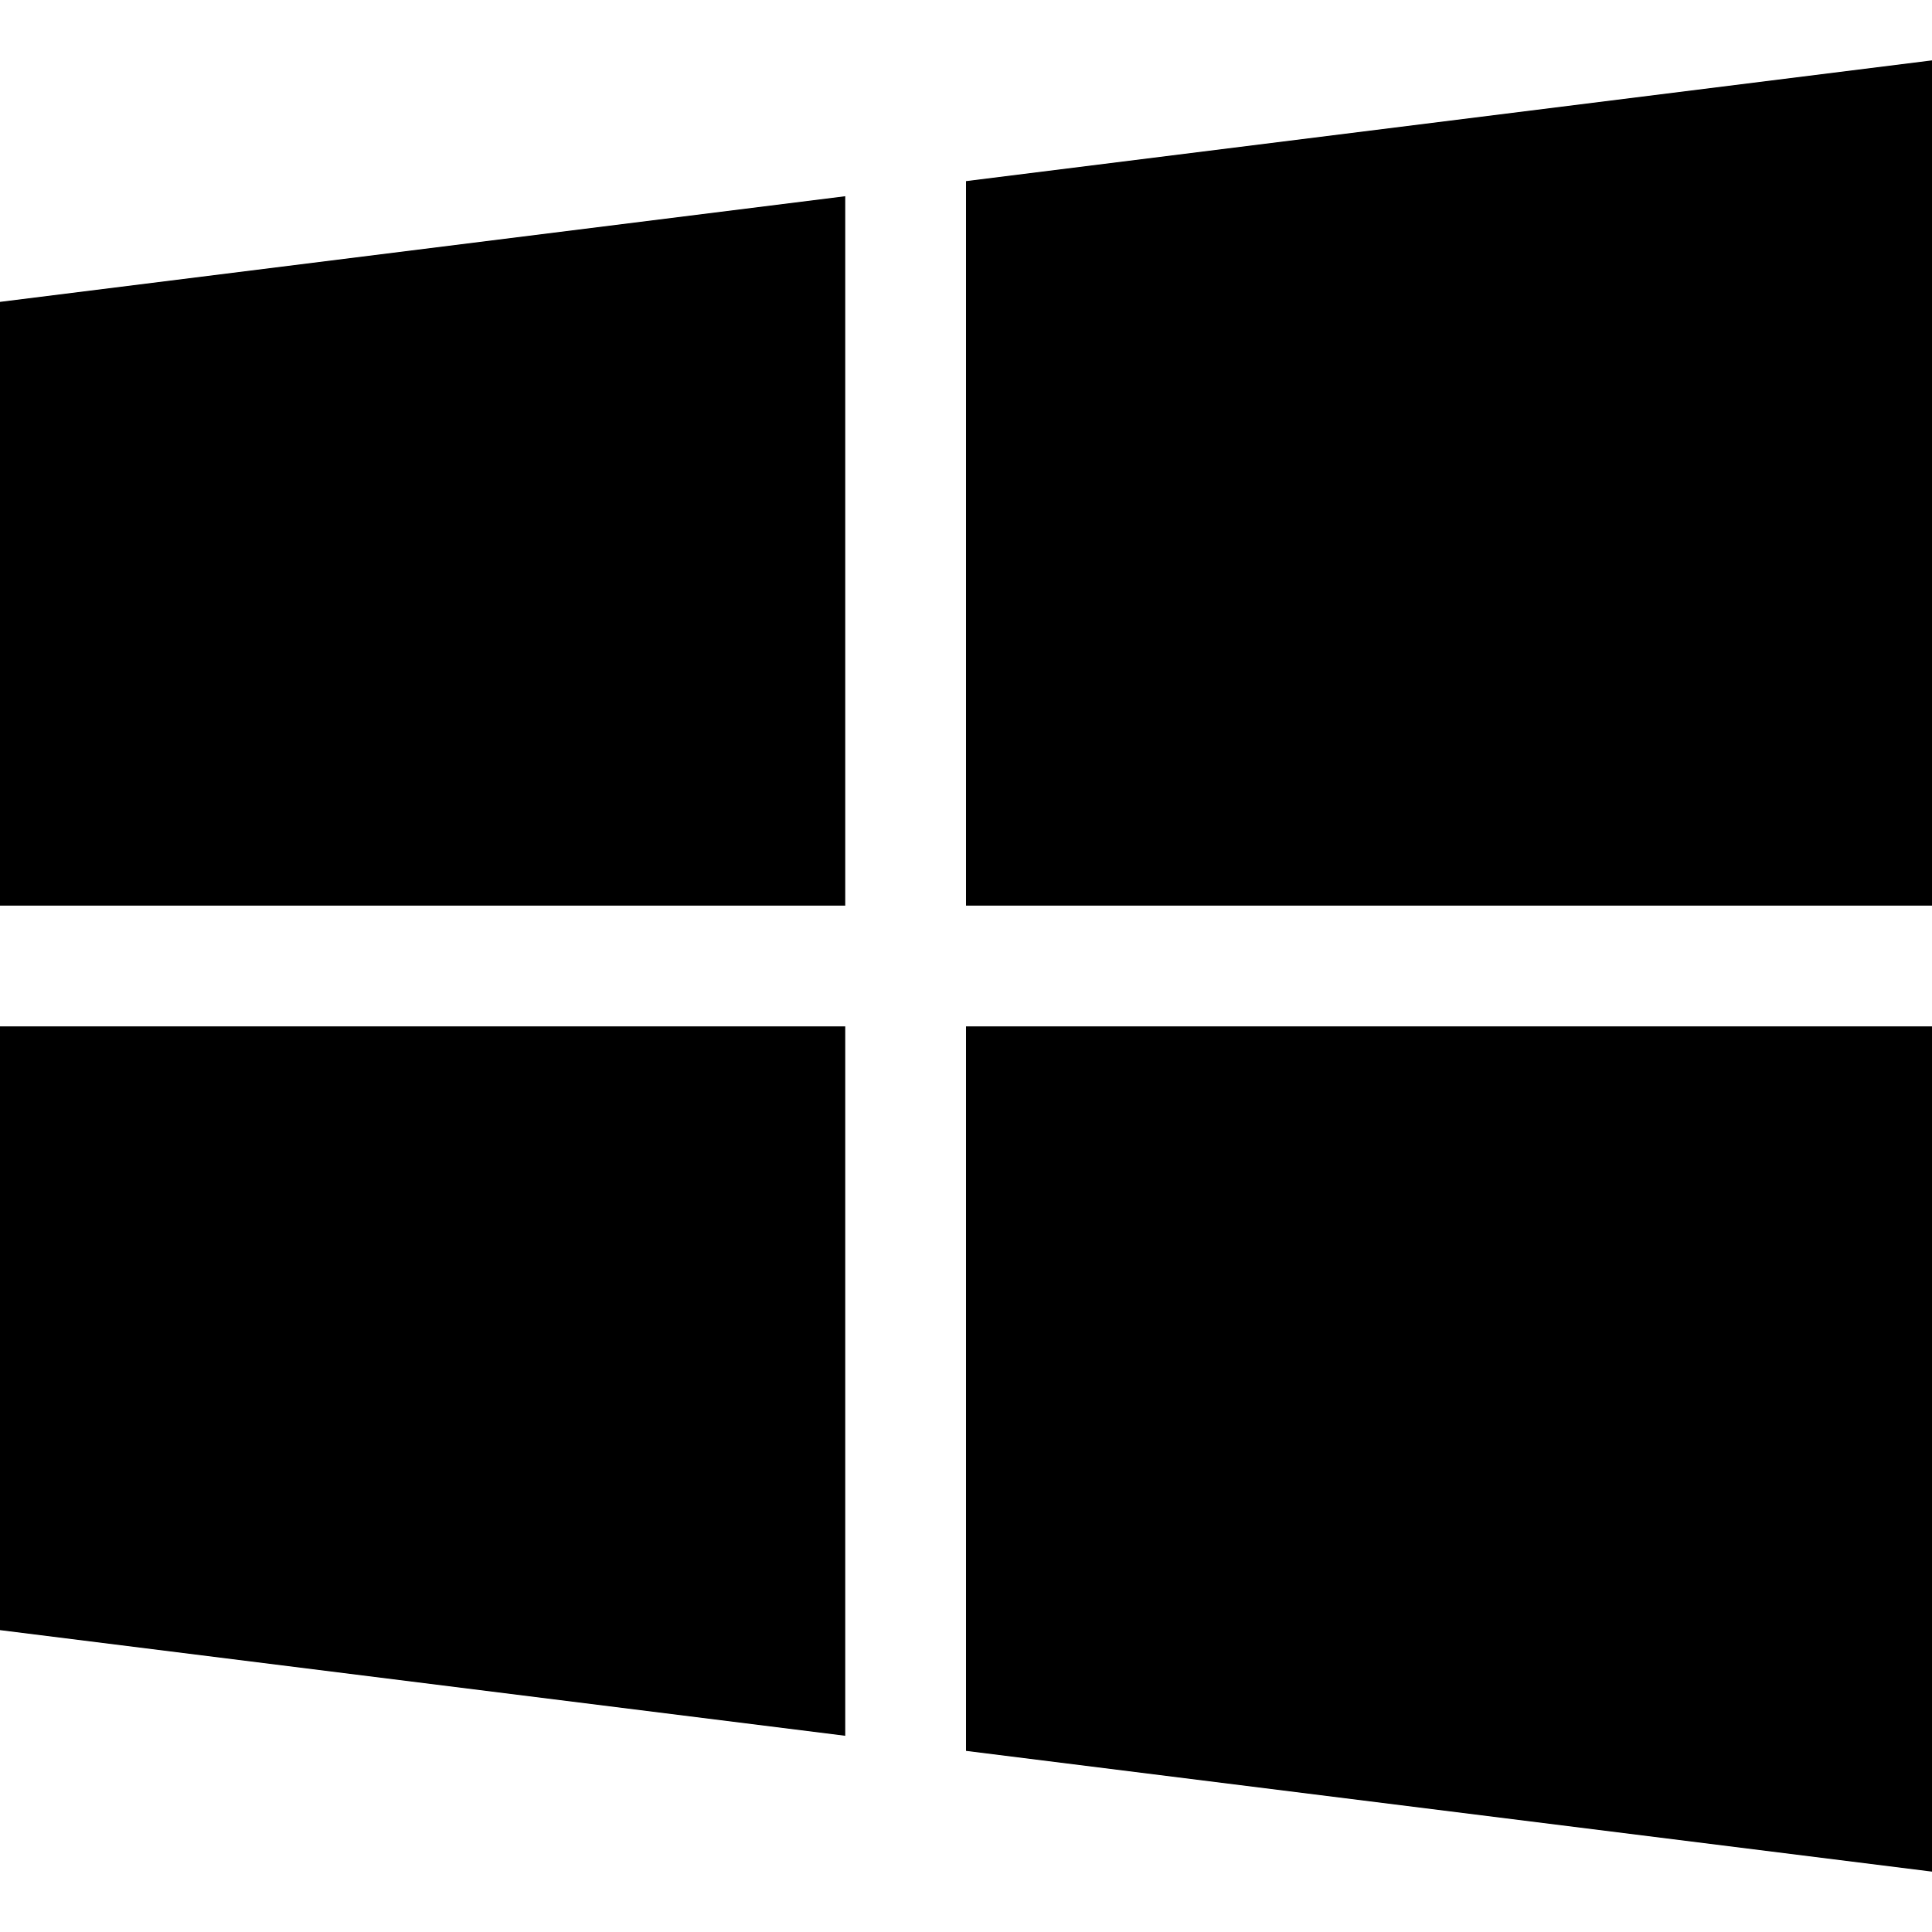
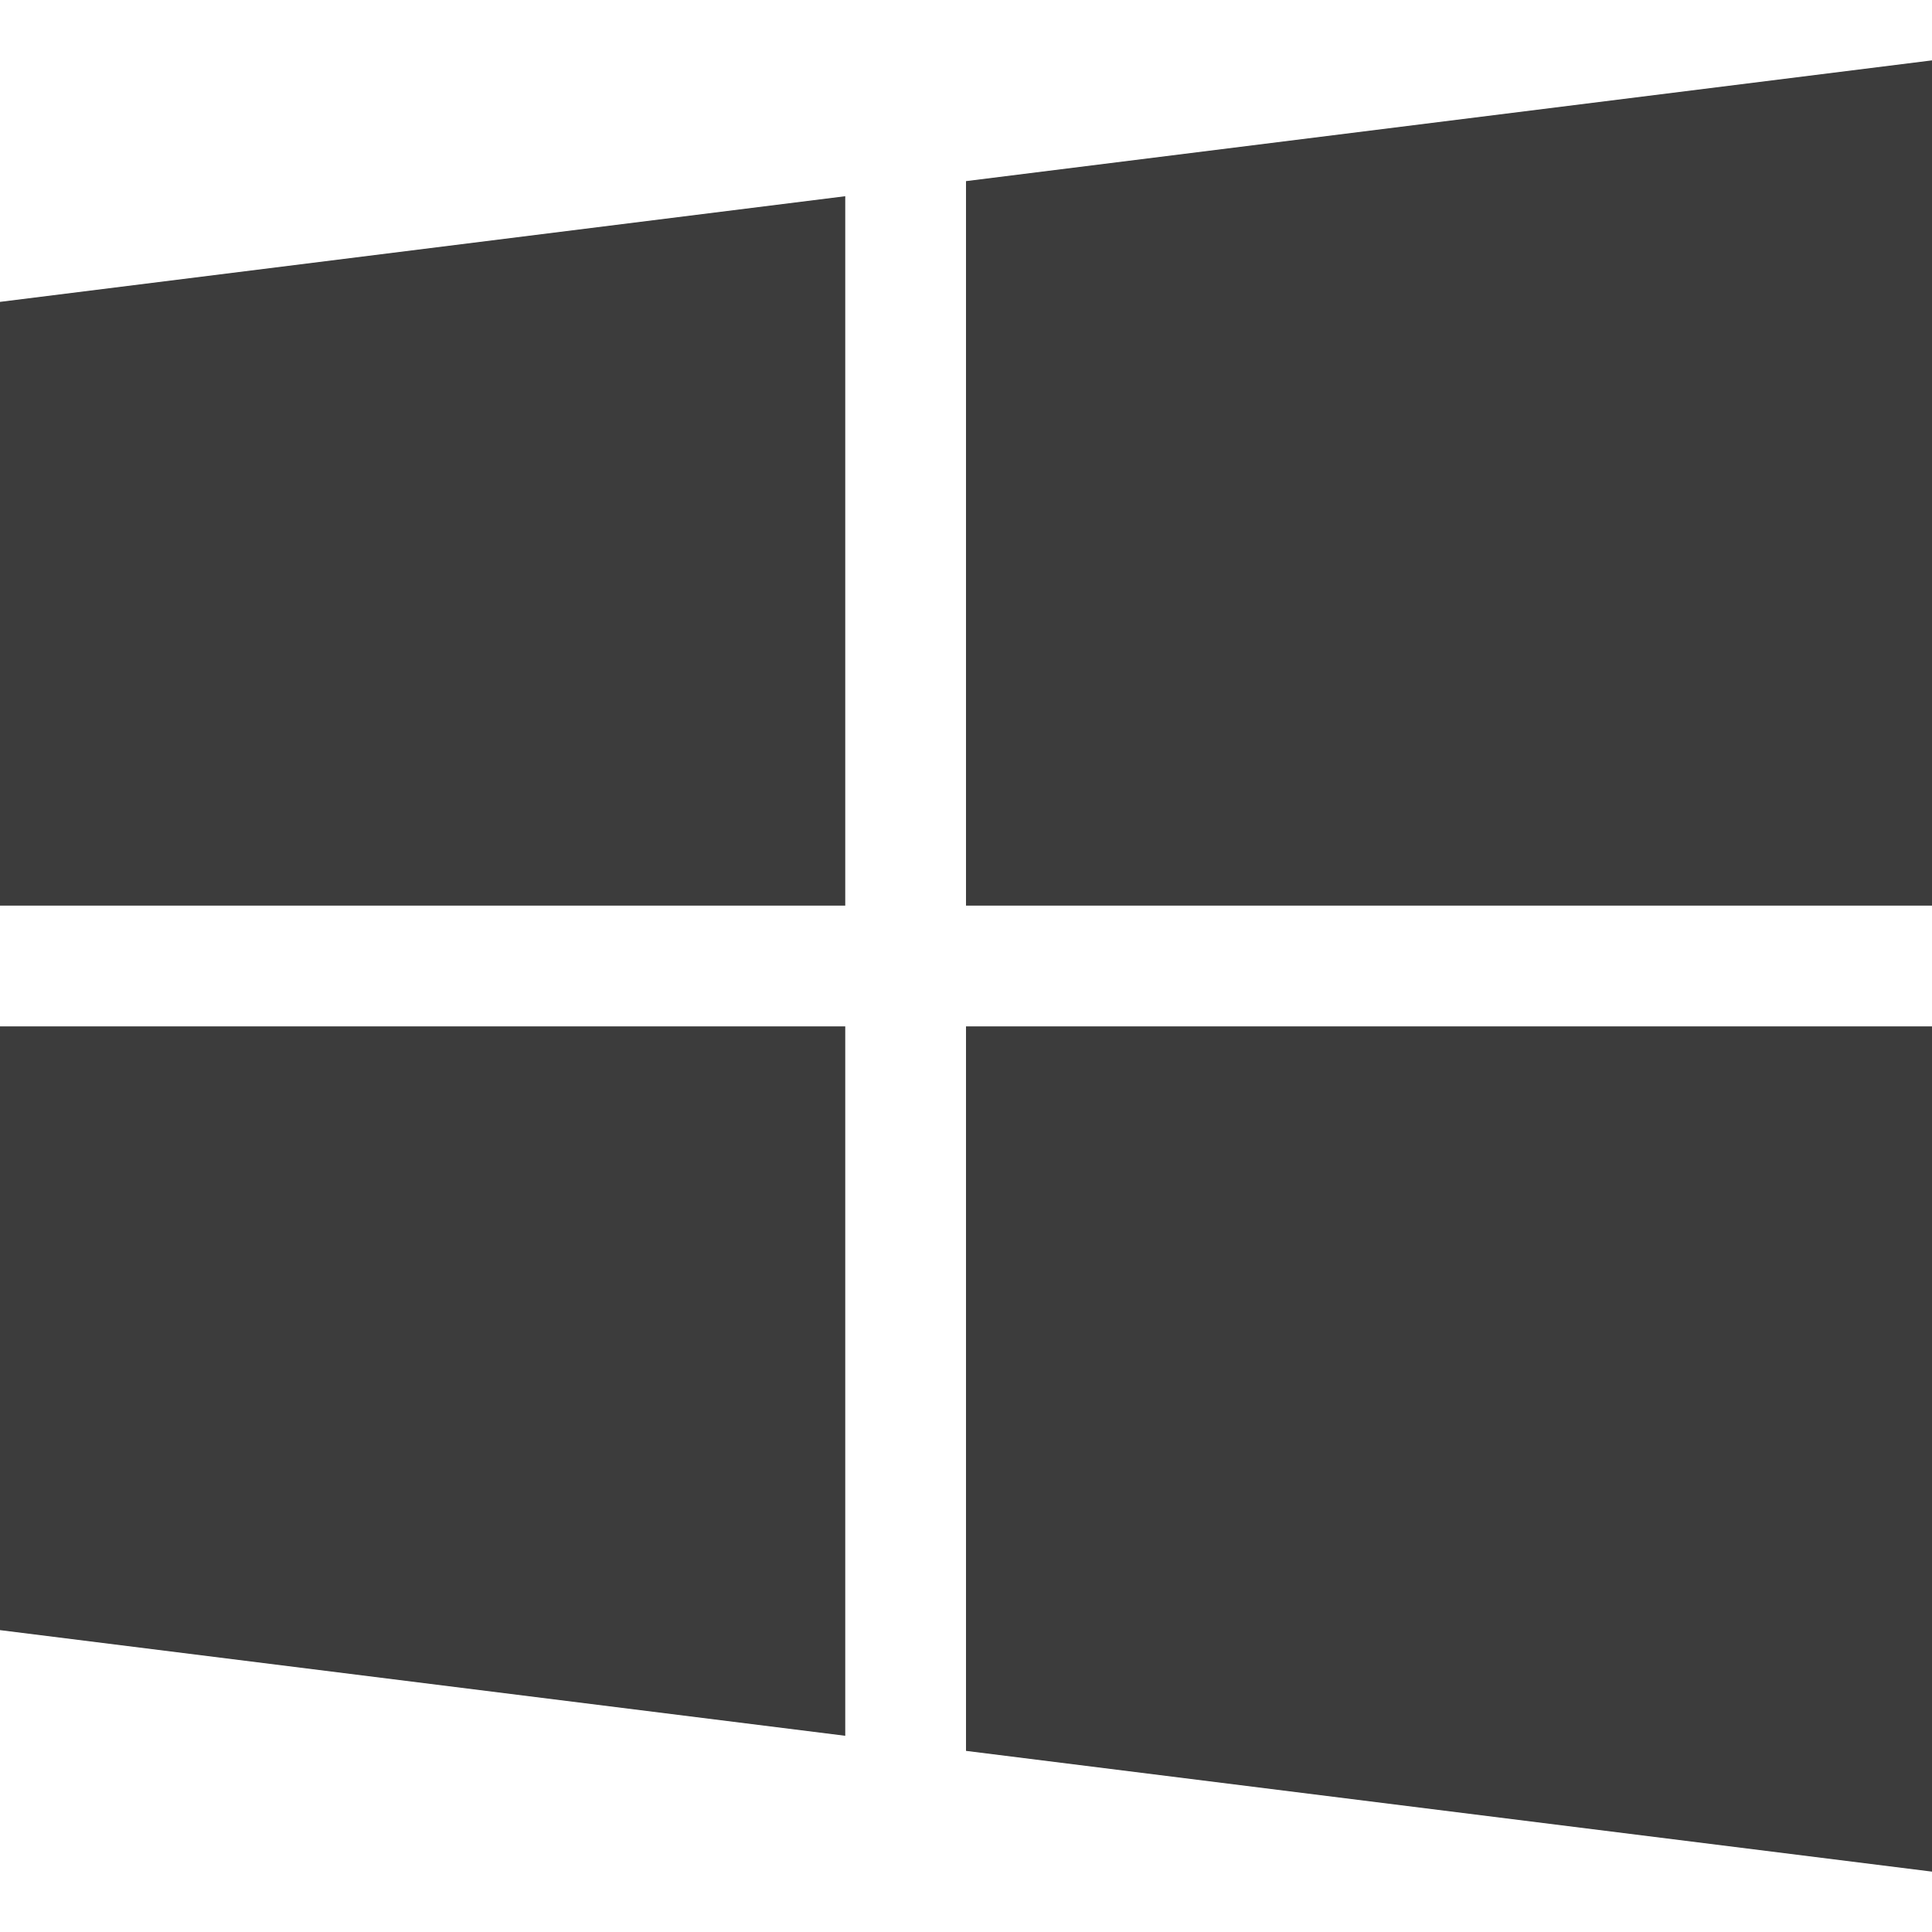
- <svg xmlns="http://www.w3.org/2000/svg" version="1.1" id="Capa_1" x="0px" y="0px" viewBox="0 0 512 512" style="enable-background:new 0 0 512 512;" xml:space="preserve">
-   <g>
-     <g>
-       <polygon points="0,80 0,240 224,240 224,52   " />
+ <svg xmlns="http://www.w3.org/2000/svg" enable-background="new 0 0 512 512" version="1.1" viewBox="0 0 512 512" xml:space="preserve">
+   <g fill="#3c3c3c">
+     <g fill="#3c3c3c">
+       <polygon points="224 52 0 80 0 240 224 240" fill="#3c3c3c" />
+     </g>
+     <g fill="#3c3c3c">
+       <polygon points="512 240 512 16 256 48 256 240" fill="#3c3c3c" />
+     </g>
+     <g fill="#3c3c3c">
+       <polygon points="512 272 256 272 256 464 512 496" fill="#3c3c3c" />
+     </g>
+     <g fill="#3c3c3c">
+       <polygon points="224 272 0 272 0 432 224 460" fill="#3c3c3c" />
    </g>
  </g>
-   <g>
-     <g>
-       <polygon points="256,48 256,240 512,240 512,16   " />
-     </g>
-   </g>
-   <g>
-     <g>
-       <polygon points="256,272 256,464 512,496 512,272   " />
-     </g>
-   </g>
-   <g>
-     <g>
-       <polygon points="0,272 0,432 224,460 224,272   " />
-     </g>
-   </g>
-   <g>
- </g>
-   <g>
- </g>
-   <g>
- </g>
-   <g>
- </g>
-   <g>
- </g>
-   <g>
- </g>
-   <g>
- </g>
-   <g>
- </g>
-   <g>
- </g>
-   <g>
- </g>
-   <g>
- </g>
-   <g>
- </g>
-   <g>
- </g>
-   <g>
- </g>
-   <g>
- </g>
</svg>
